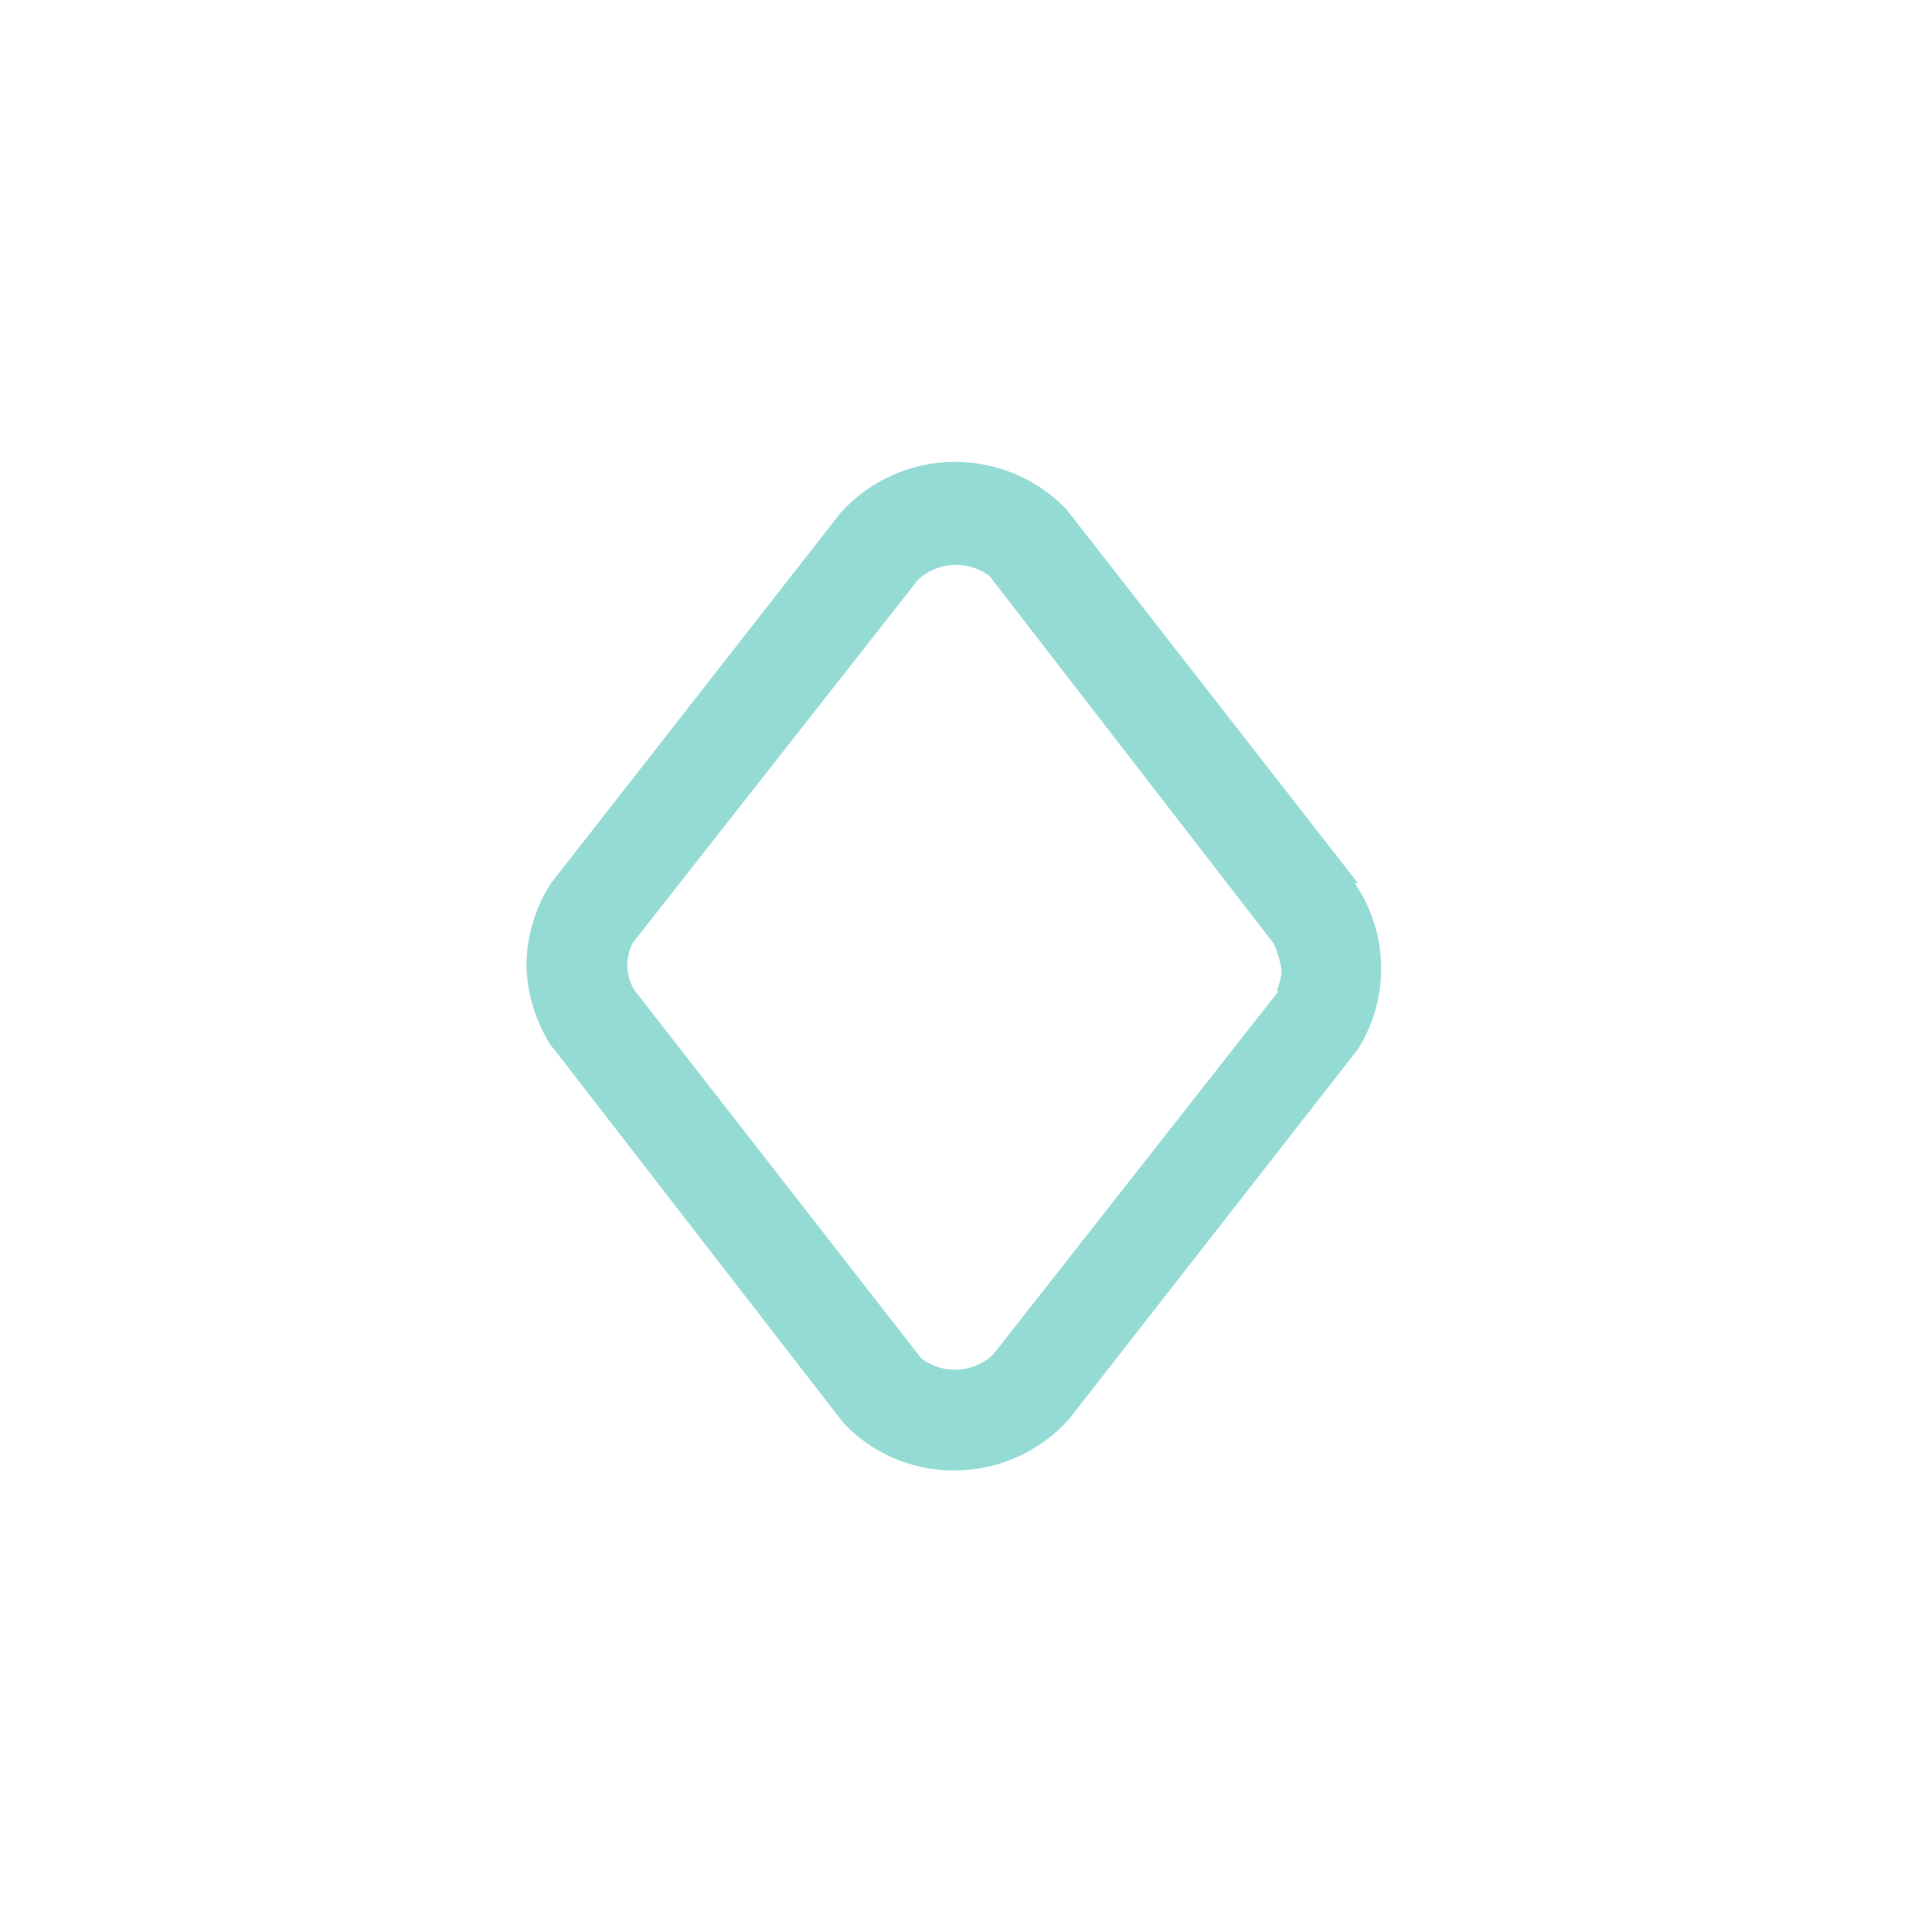
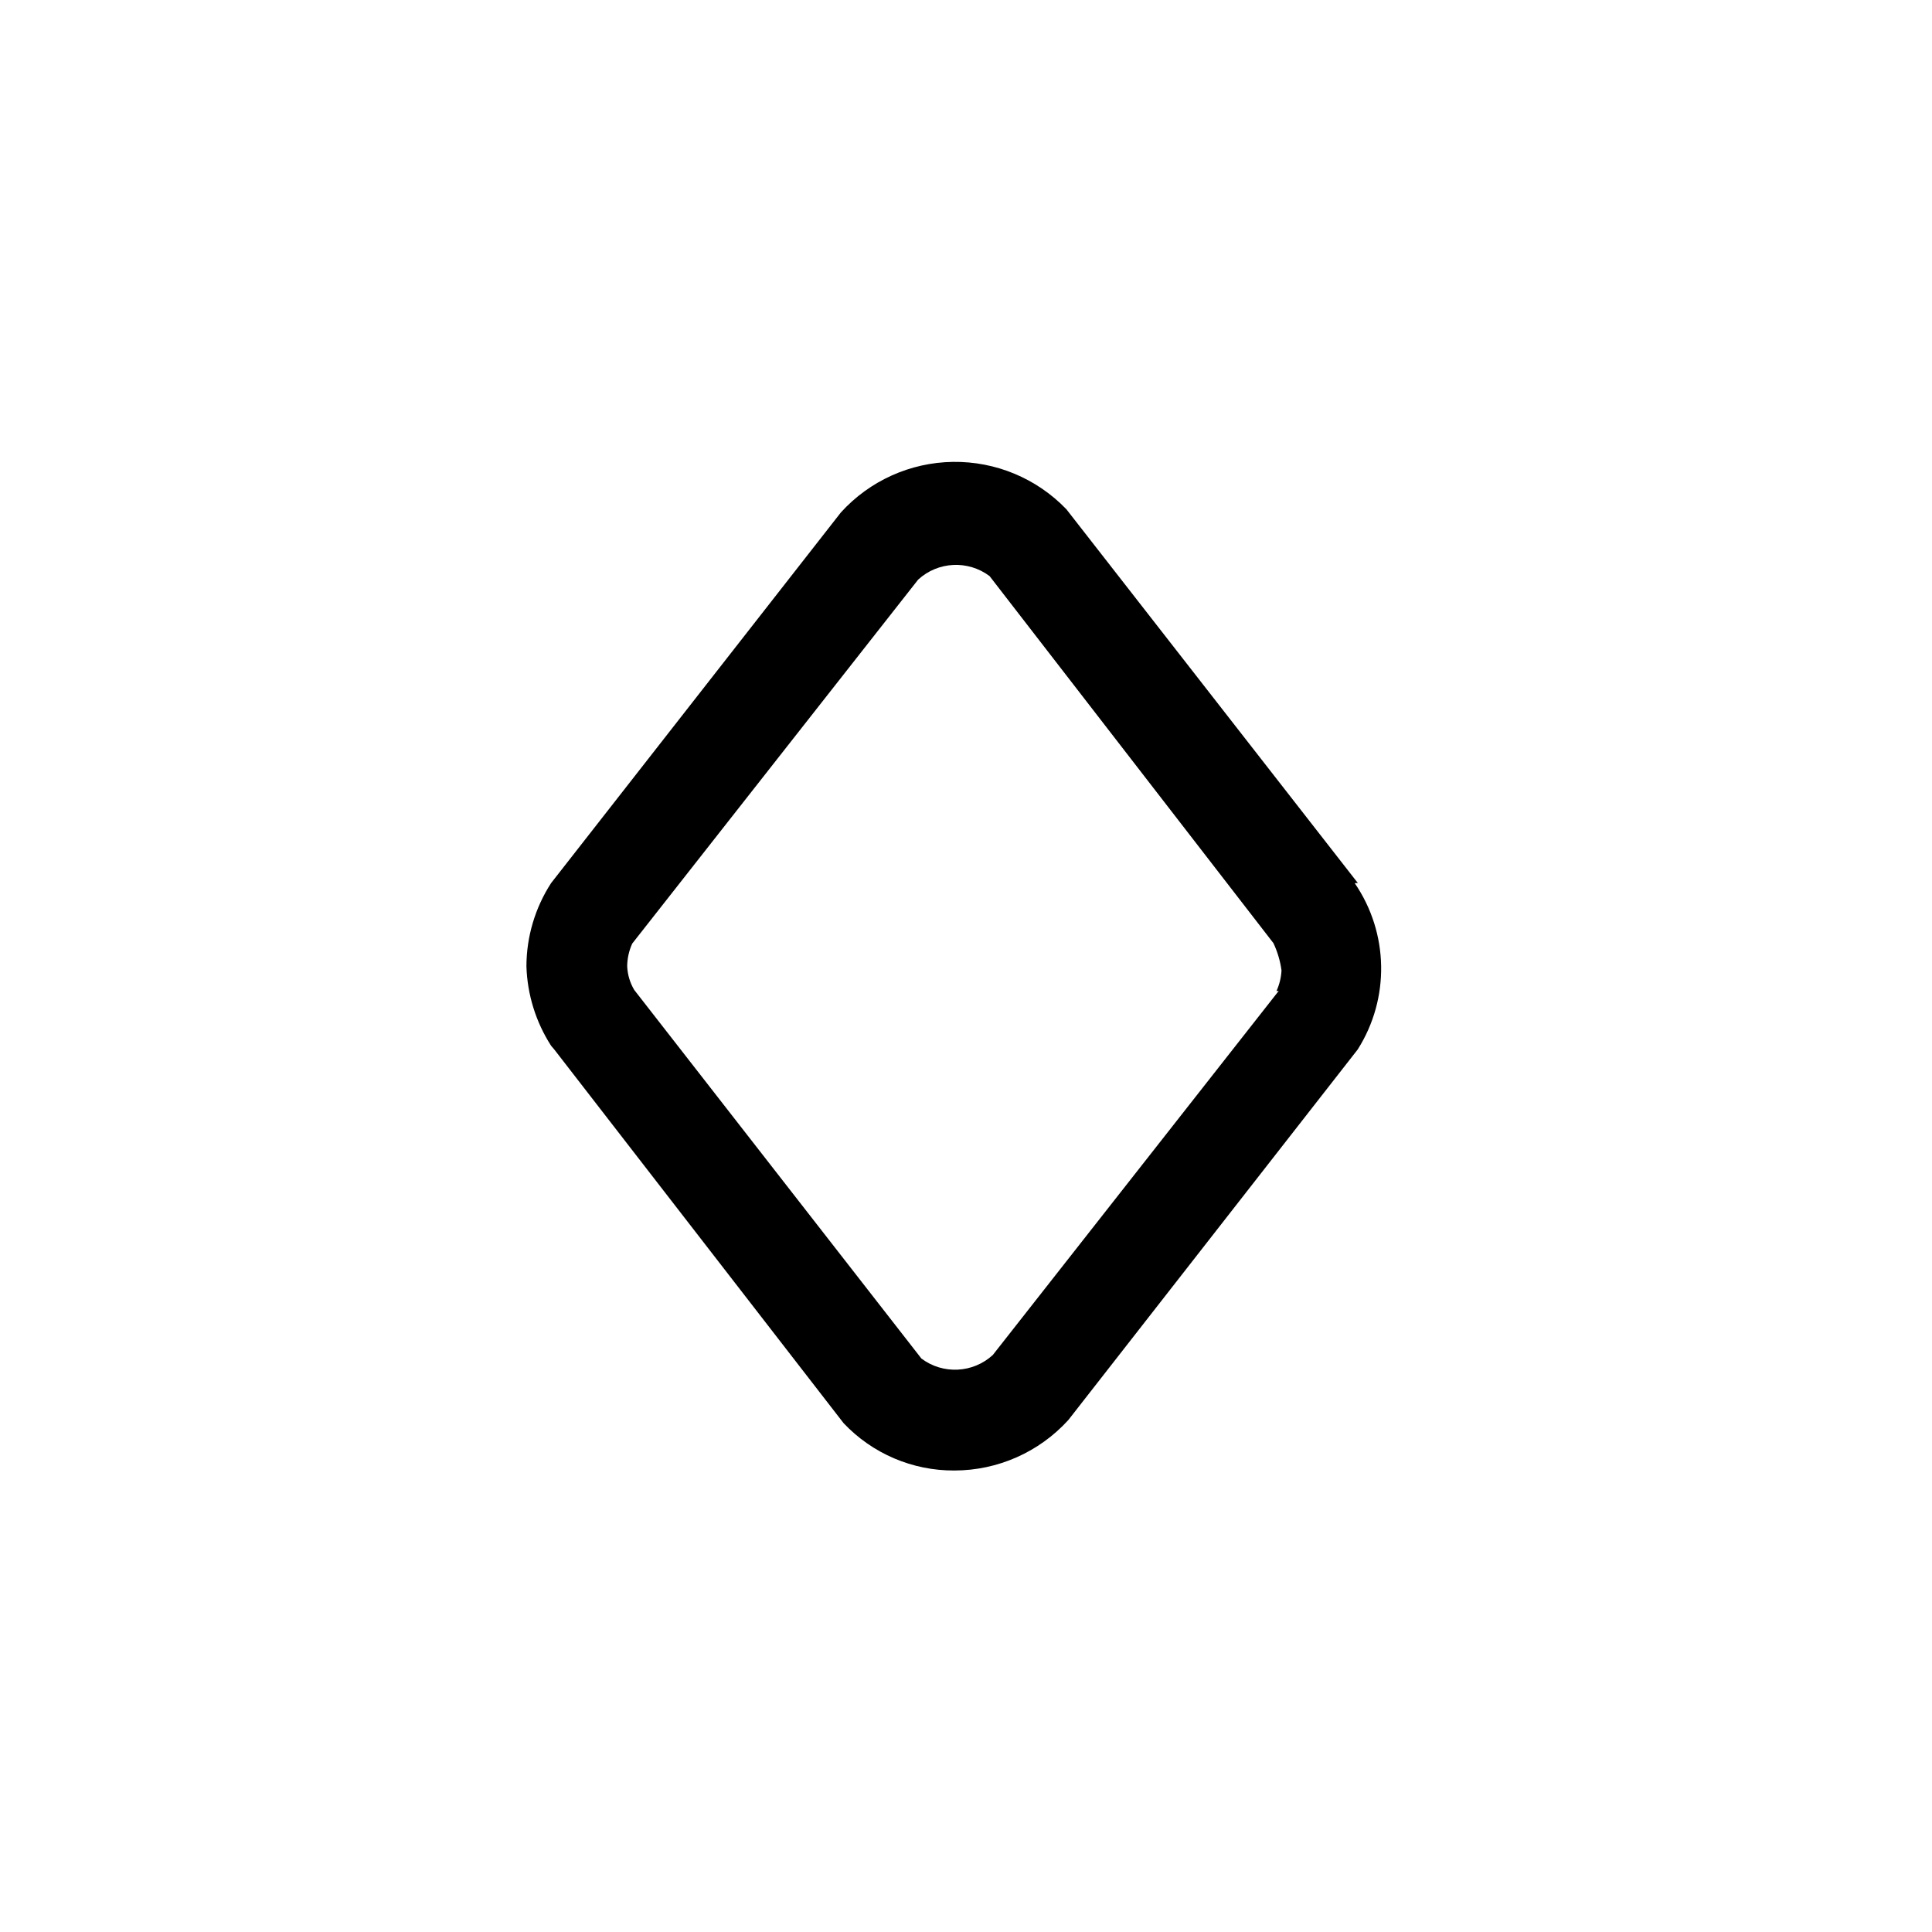
- <svg xmlns="http://www.w3.org/2000/svg" width="46" height="46" viewBox="0 0 46 46">
-   <path id="diamond-2" d="M23.308,12.025l-6.94-8.9A3.674,3.674,0,0,0,11,3.2L4.1,12.025a3.662,3.662,0,0,0-.588,1.981A3.71,3.71,0,0,0,4.1,15.9l.072.084,6.891,8.9A3.6,3.6,0,0,0,13.7,26.012a3.674,3.674,0,0,0,2.713-1.2l6.891-8.824a3.6,3.6,0,0,0-.072-3.962Zm-1.885,2.569-6.807,8.668a1.333,1.333,0,0,1-1.7.084L6.079,14.57a1.2,1.2,0,0,1-.168-.564,1.333,1.333,0,0,1,.12-.54L12.839,4.8a1.333,1.333,0,0,1,1.7-.084l6.759,8.74a2.225,2.225,0,0,1,.192.648,1.333,1.333,0,0,1-.12.492Z" transform="translate(9.022 9)" fill="#95dbd5" />
+ <svg xmlns="http://www.w3.org/2000/svg" data-name="home-menu-icon" width="46" height="46" viewBox="0 0 46 46">
+   <path id="diamond-2" d="M23.308,12.025l-6.94-8.9A3.674,3.674,0,0,0,11,3.2L4.1,12.025a3.662,3.662,0,0,0-.588,1.981A3.71,3.71,0,0,0,4.1,15.9l.072.084,6.891,8.9A3.6,3.6,0,0,0,13.7,26.012a3.674,3.674,0,0,0,2.713-1.2l6.891-8.824a3.6,3.6,0,0,0-.072-3.962Zm-1.885,2.569-6.807,8.668a1.333,1.333,0,0,1-1.7.084L6.079,14.57a1.2,1.2,0,0,1-.168-.564,1.333,1.333,0,0,1,.12-.54L12.839,4.8a1.333,1.333,0,0,1,1.7-.084l6.759,8.74a2.225,2.225,0,0,1,.192.648,1.333,1.333,0,0,1-.12.492Z" transform="translate(9.022 9)" />
  <rect id="Rectangle_20889" data-name="Rectangle 20889" width="46" height="46" fill="none" />
</svg>
